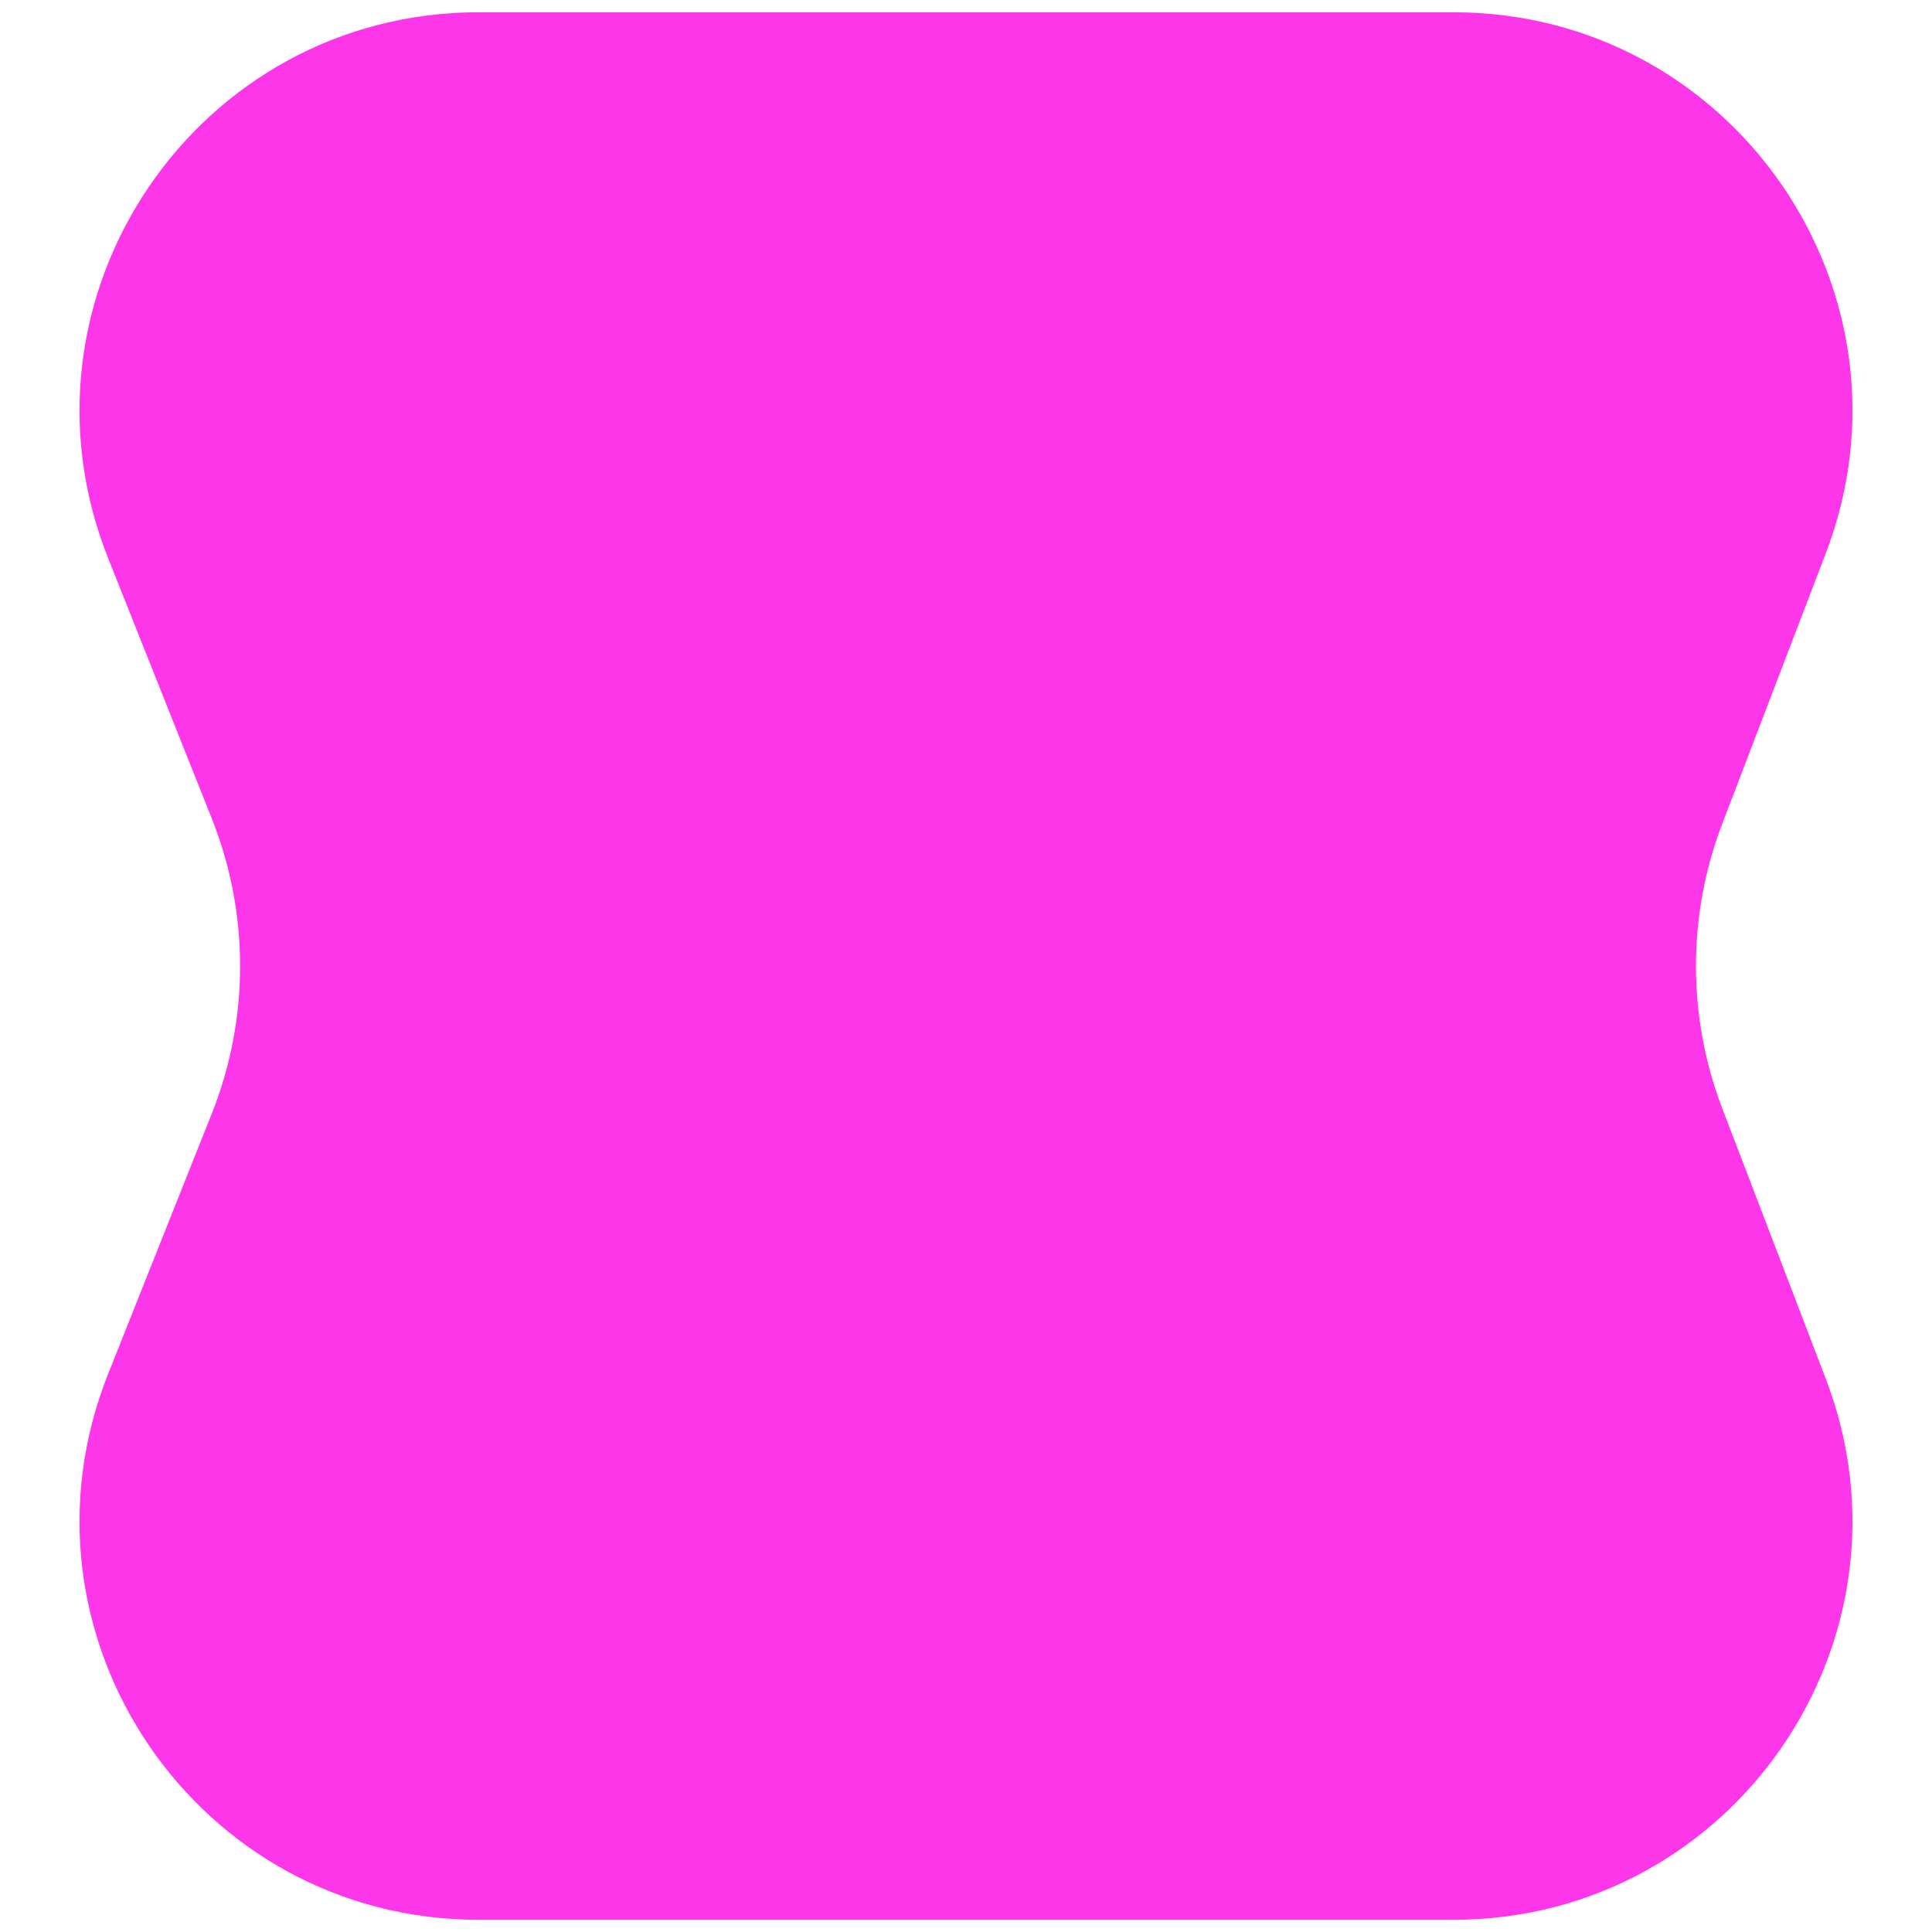
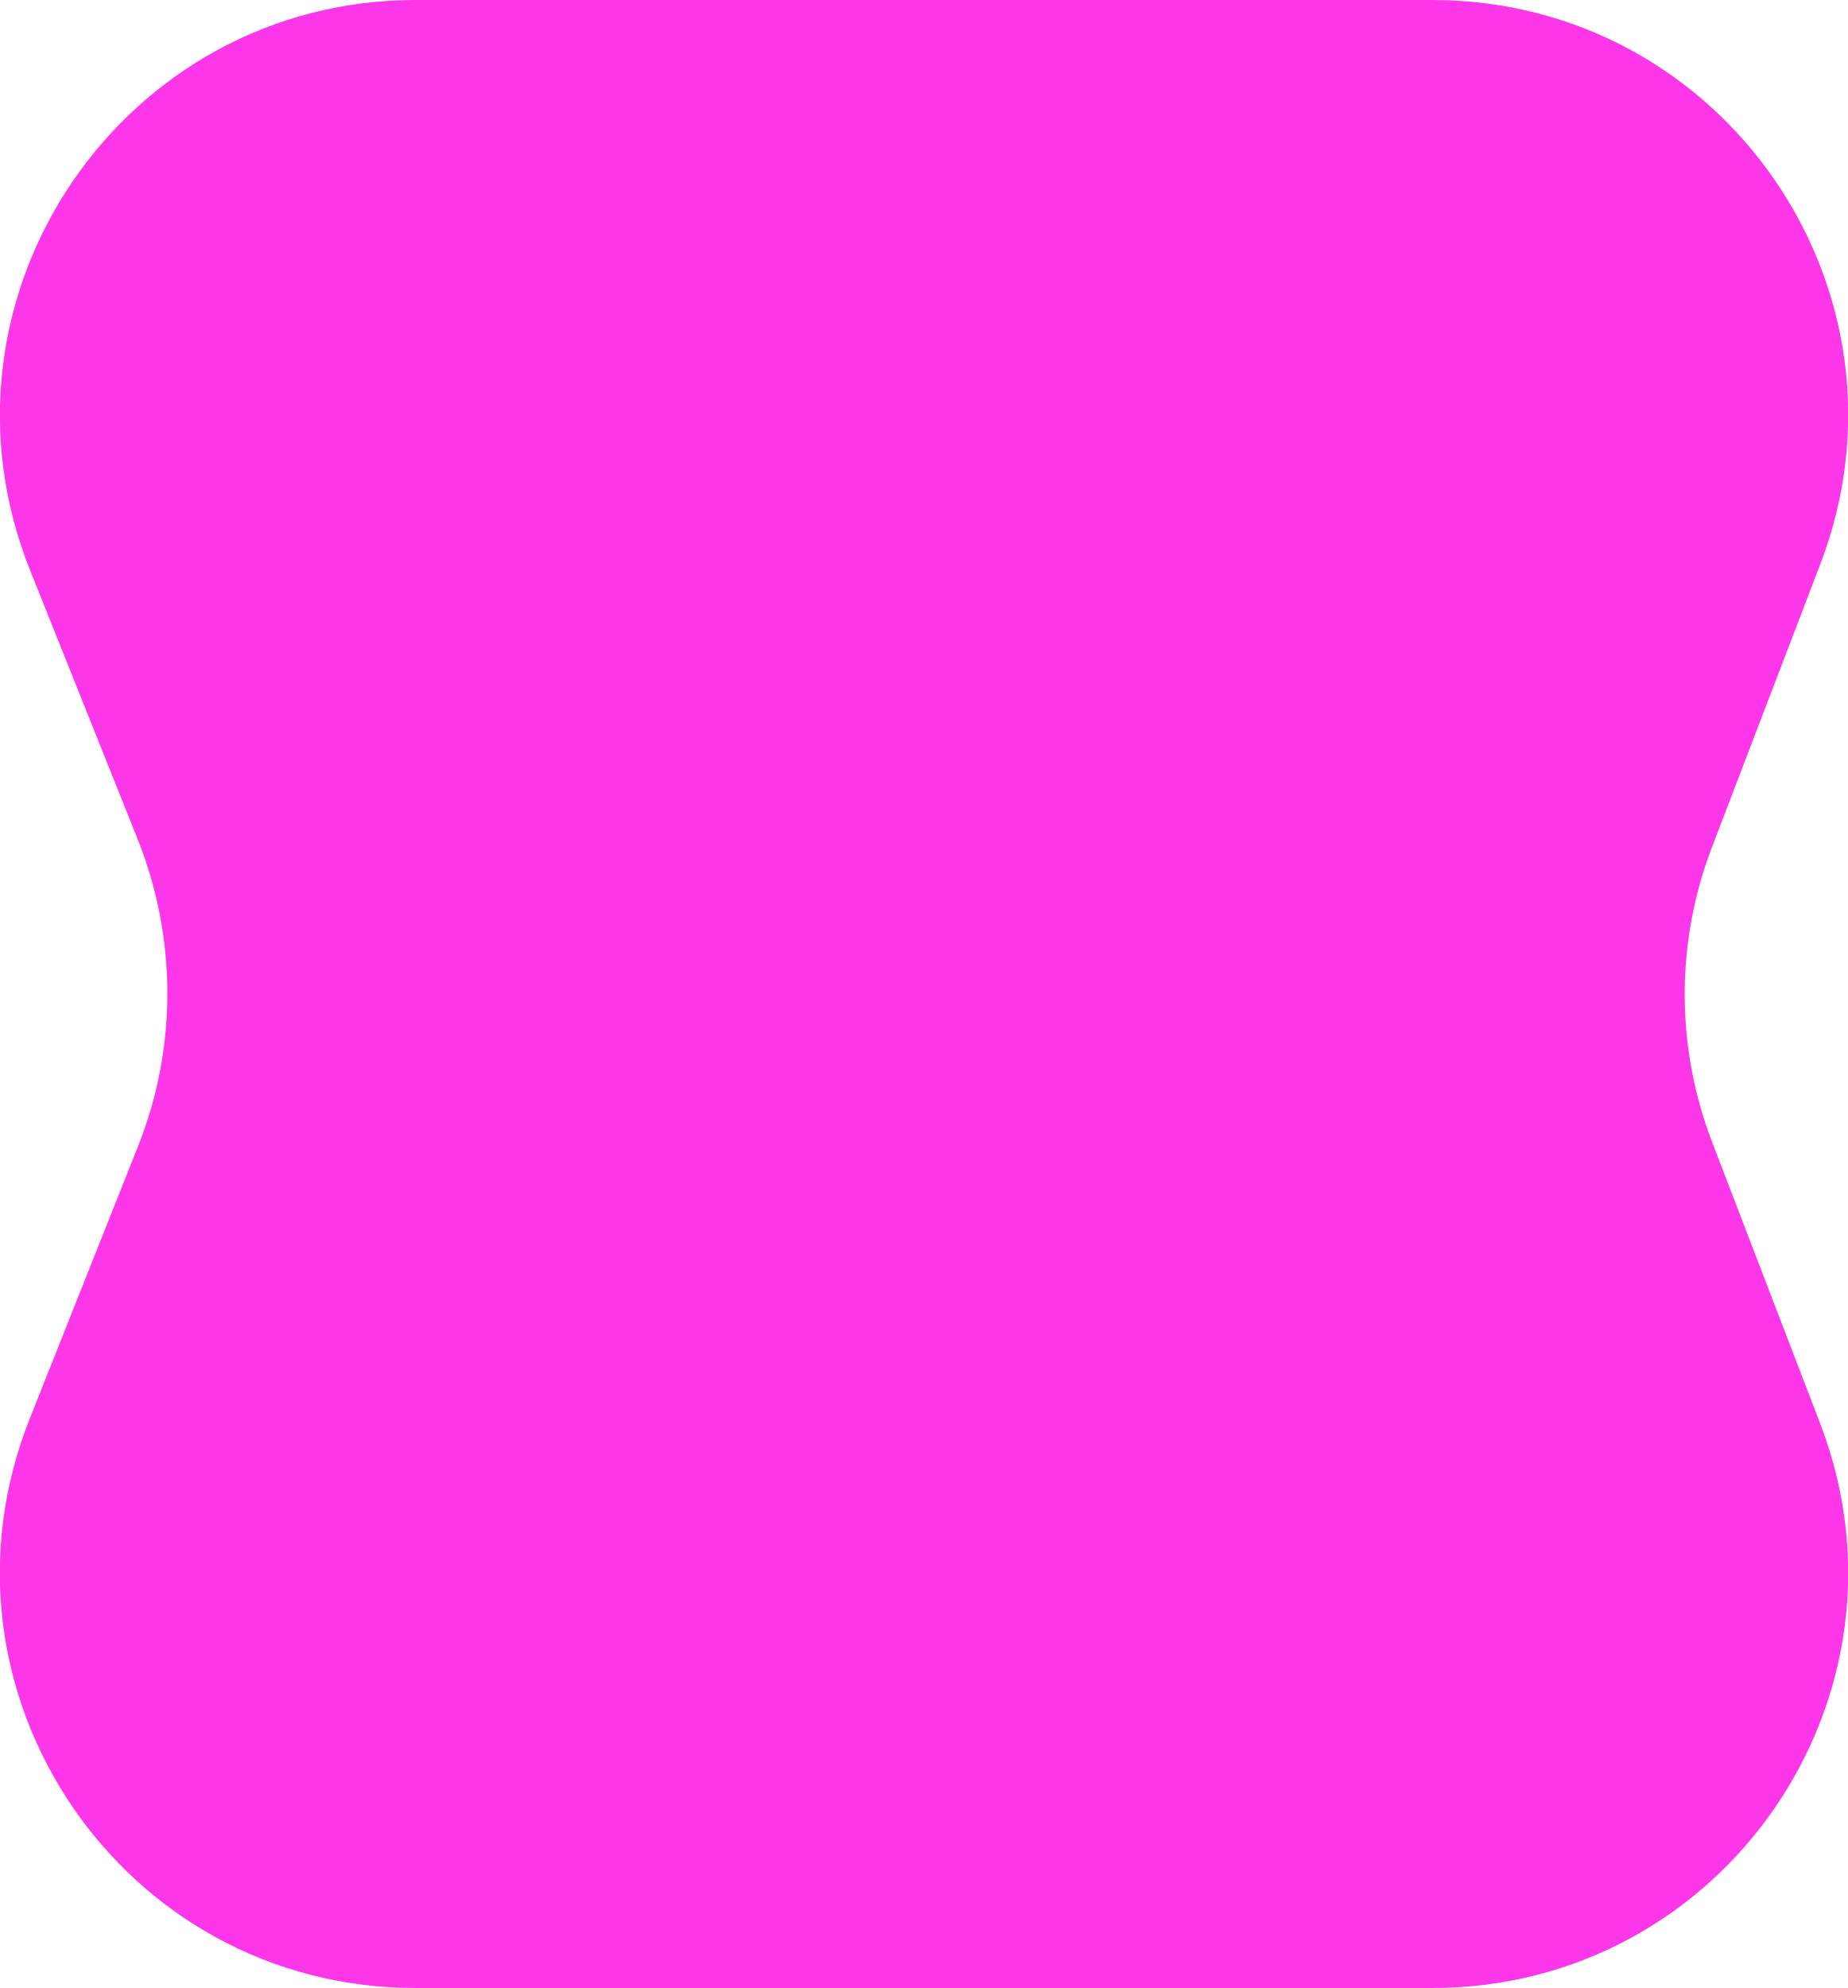
- <svg xmlns="http://www.w3.org/2000/svg" version="1.1" id="Layer_1" x="0px" y="0px" viewBox="0 0 250 250" style="enable-background:new 0 0 250 250;" xml:space="preserve">
+ <svg xmlns="http://www.w3.org/2000/svg" version="1.1" id="Layer_1" x="0px" y="0px" viewBox="0 0 229.4 246.8" style="enable-background:new 0 0 229.4 246.8;" xml:space="preserve">
  <style type="text/css">
	.st0{fill:#FE36EA;}
</style>
-   <path class="st0" d="M14,72.25C0.51,38.38,25.47,1.59,61.92,1.59h126.16c36.17,0,61.1,36.25,48.17,70.03l-13.38,34.94  c-4.55,11.88-4.55,25.02,0,36.89l13.38,34.94c12.93,33.77-12,70.03-48.17,70.03H61.92c-36.46,0-61.41-36.79-47.92-70.66l13.41-33.67  c4.88-12.25,4.88-25.91,0-38.16L14,72.25z" />
+   <path class="st0" d="M3.7,70.7C-9.8,36.8,15.2,0,51.6,0h126.2C214,0,238.9,36.2,226,70L212.6,105c-4.6,11.9-4.6,25,0,36.9l13.4,34.9  c12.9,33.8-12,70-48.2,70H51.6c-36.5,0-61.4-36.8-47.9-70.7l13.4-33.7c4.9-12.2,4.9-25.9,0-38.2L3.7,70.7z" />
</svg>
